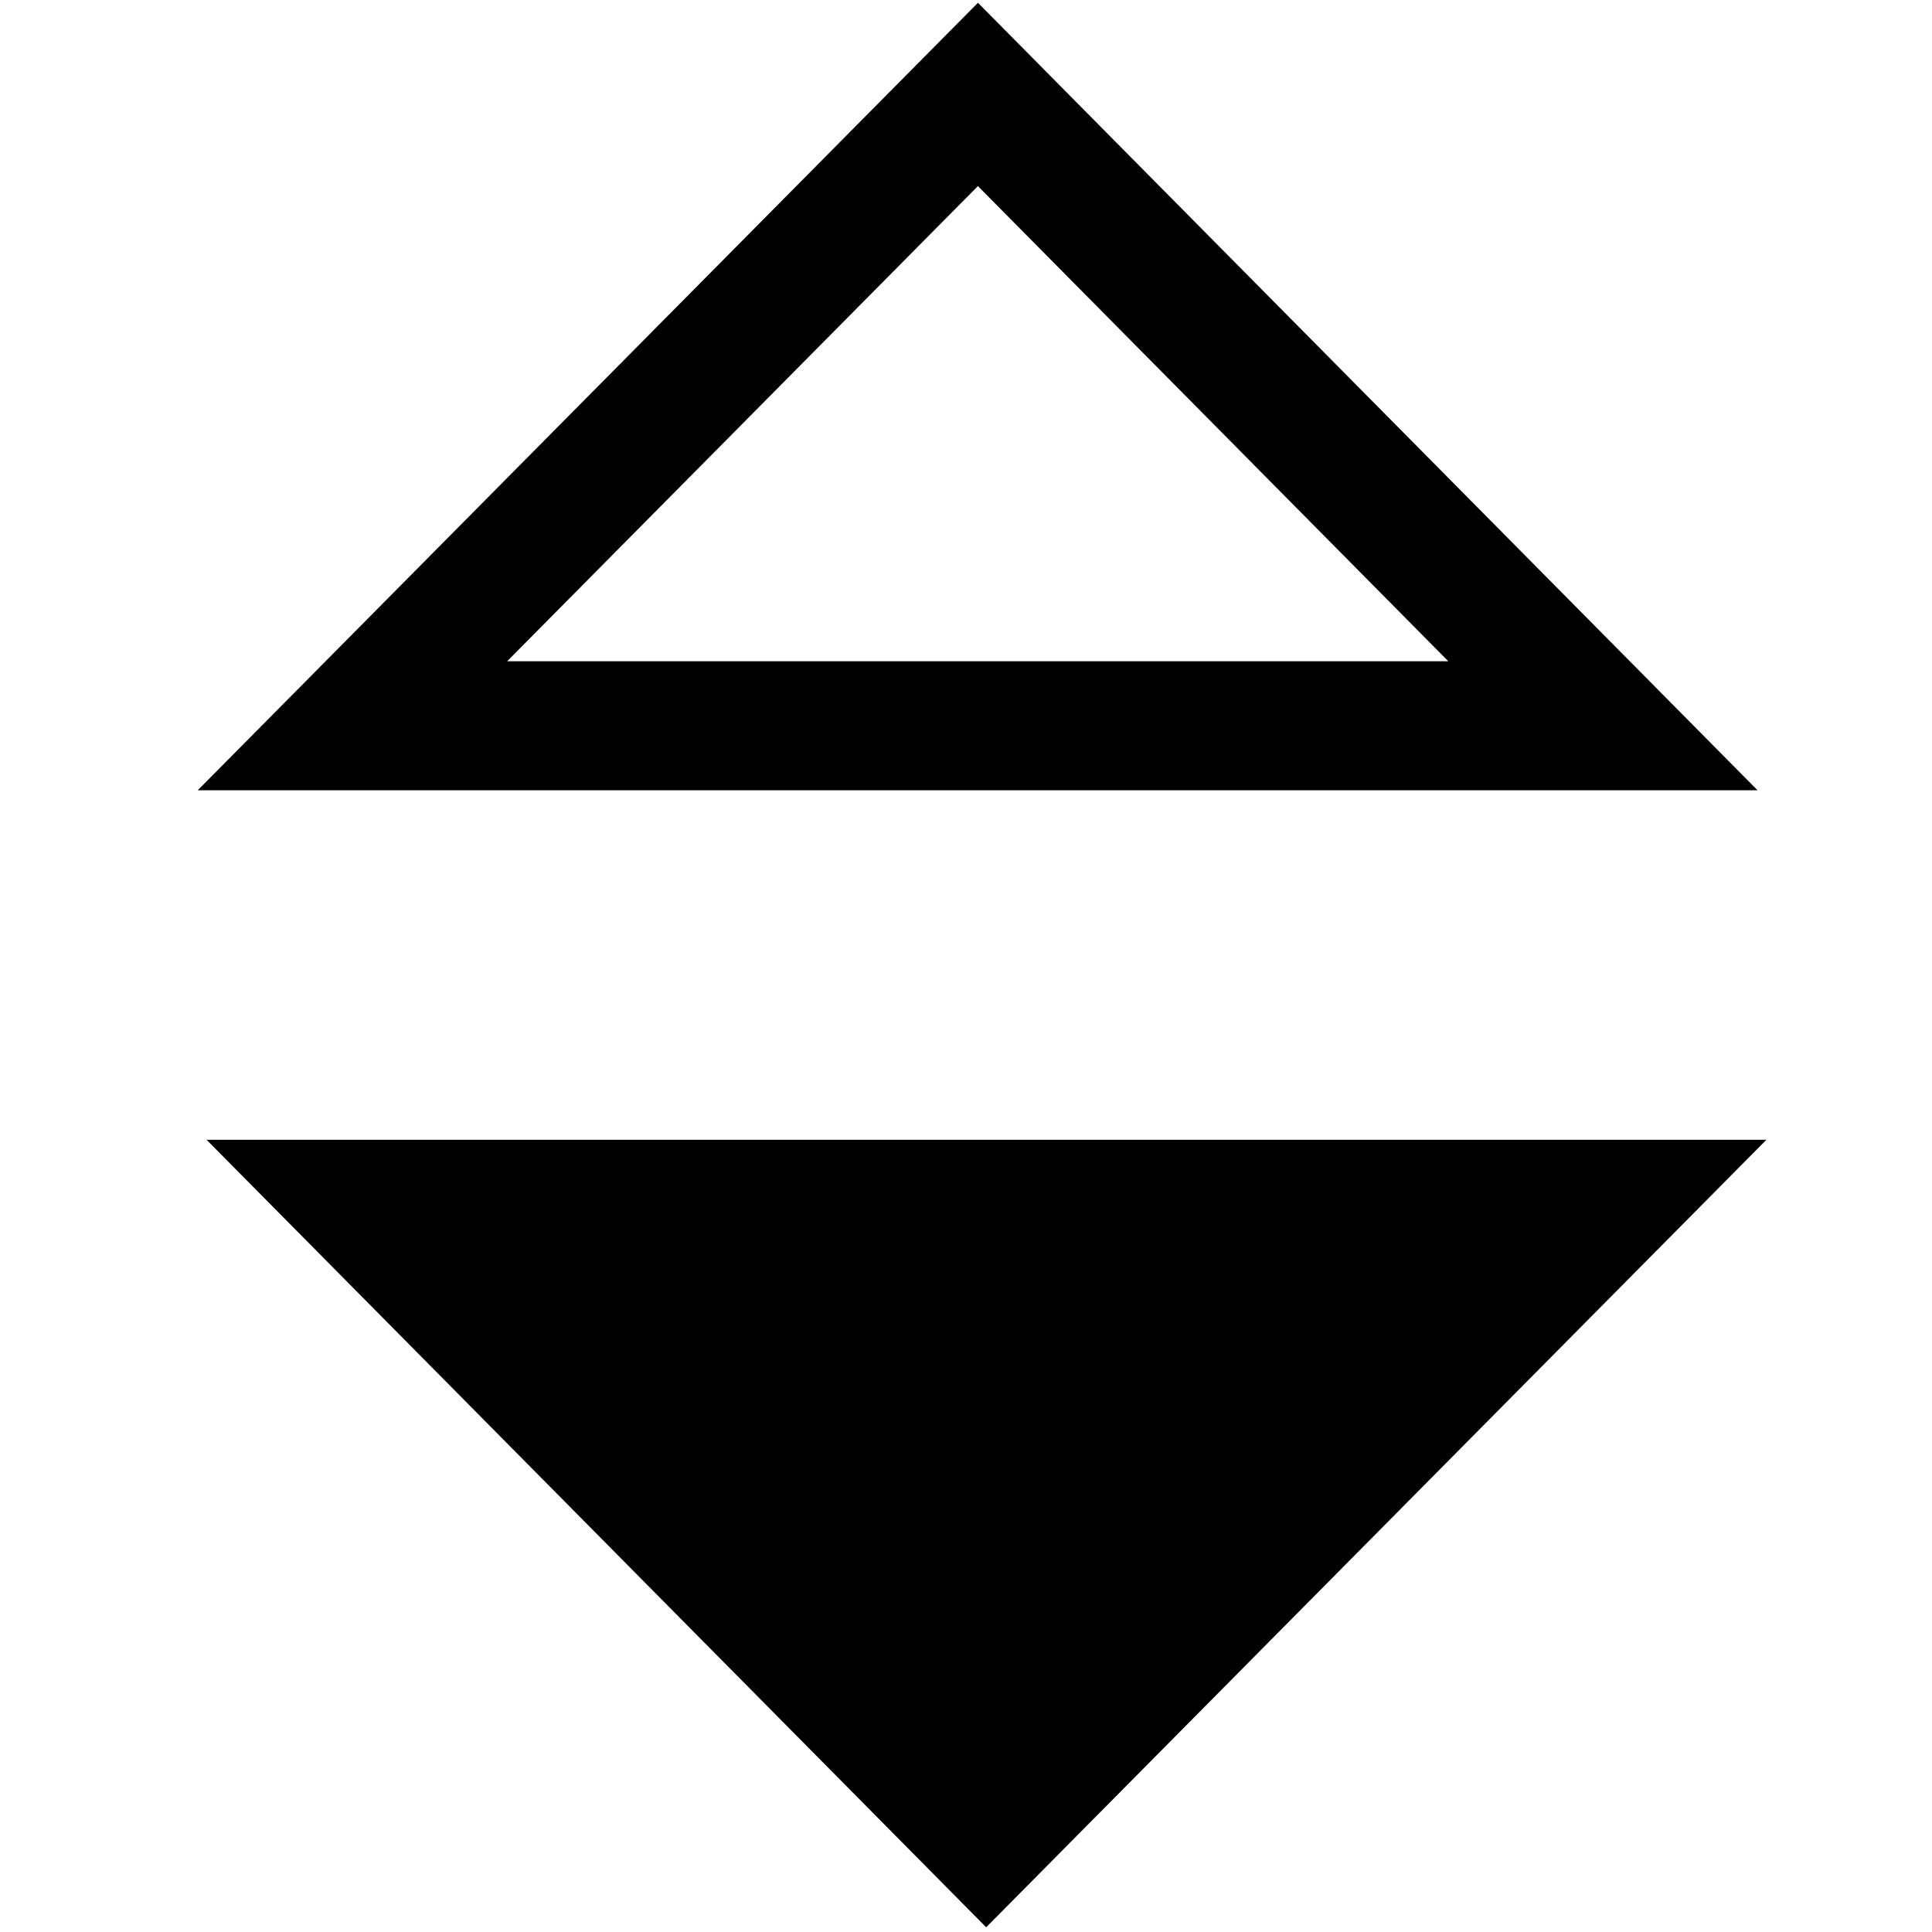
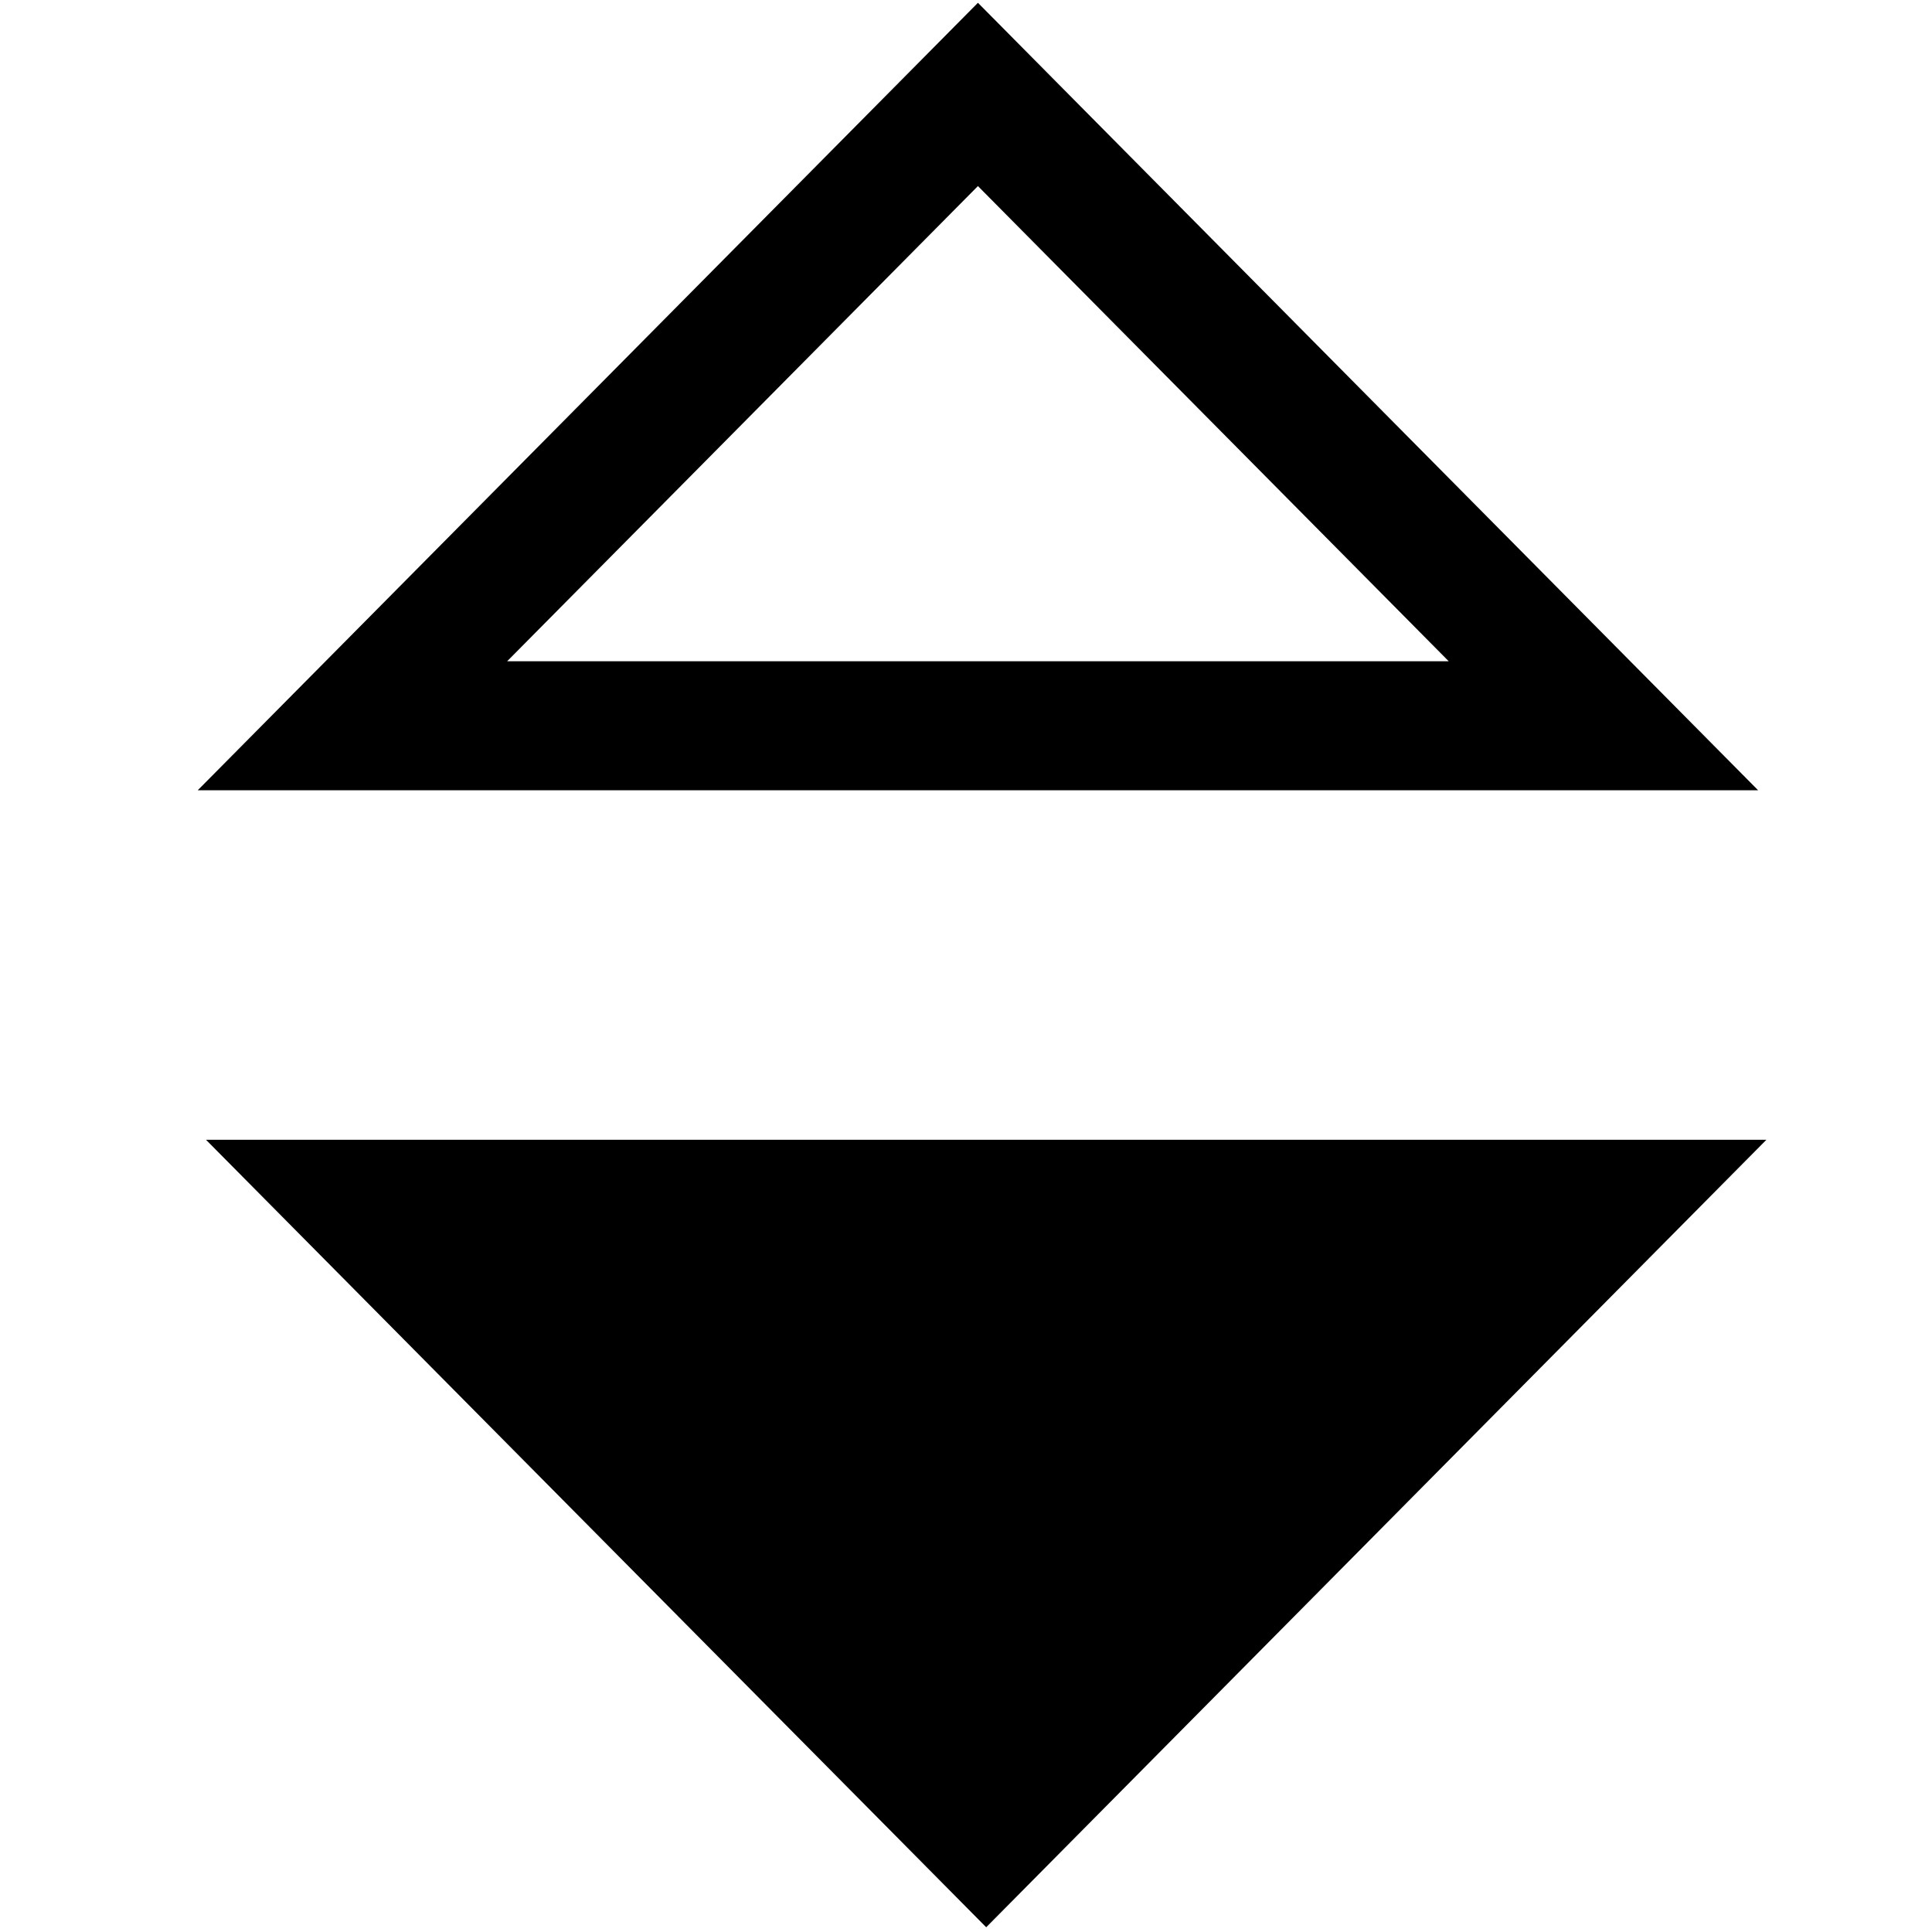
- <svg xmlns="http://www.w3.org/2000/svg" width="15" height="15" viewBox="0 0 3.969 3.969" version="1.1" id="svg8">
-   <defs id="defs2" />
-   <g id="layer2" />
-   <g id="layer1">
-     <path id="rect854" style="fill:#000000;stroke:#000000;stroke-width:0.265;stroke-linecap:round;stroke-linejoin:miter;stroke-miterlimit:4;stroke-dasharray:none;stroke-opacity:1;fill-opacity:1" d="M 3.311,2.474 H 0.742 L 2.026,3.771 Z" />
-     <path id="path859" style="fill:none;stroke:#000000;stroke-width:0.265;stroke-linecap:round;stroke-linejoin:miter;stroke-miterlimit:4;stroke-dasharray:none;stroke-opacity:1" d="M 2.009,0.194 0.724,1.491 h 2.569 z" />
-   </g>
+ <svg xmlns="http://www.w3.org/2000/svg" width="15" height="15" viewBox="0 0 3.969 3.969">
+   <path style="fill:#000;stroke:#000;stroke-width:.265;stroke-linecap:round;stroke-linejoin:miter;stroke-miterlimit:4;stroke-dasharray:none;stroke-opacity:1;fill-opacity:1" d="M3.311 2.474H.741l1.285 1.297Z" />
+   <path style="fill:none;stroke:#000;stroke-width:.265;stroke-linecap:round;stroke-linejoin:miter;stroke-miterlimit:4;stroke-dasharray:none;stroke-opacity:1" d="M2.009.194.724 1.491h2.57z" />
</svg>
